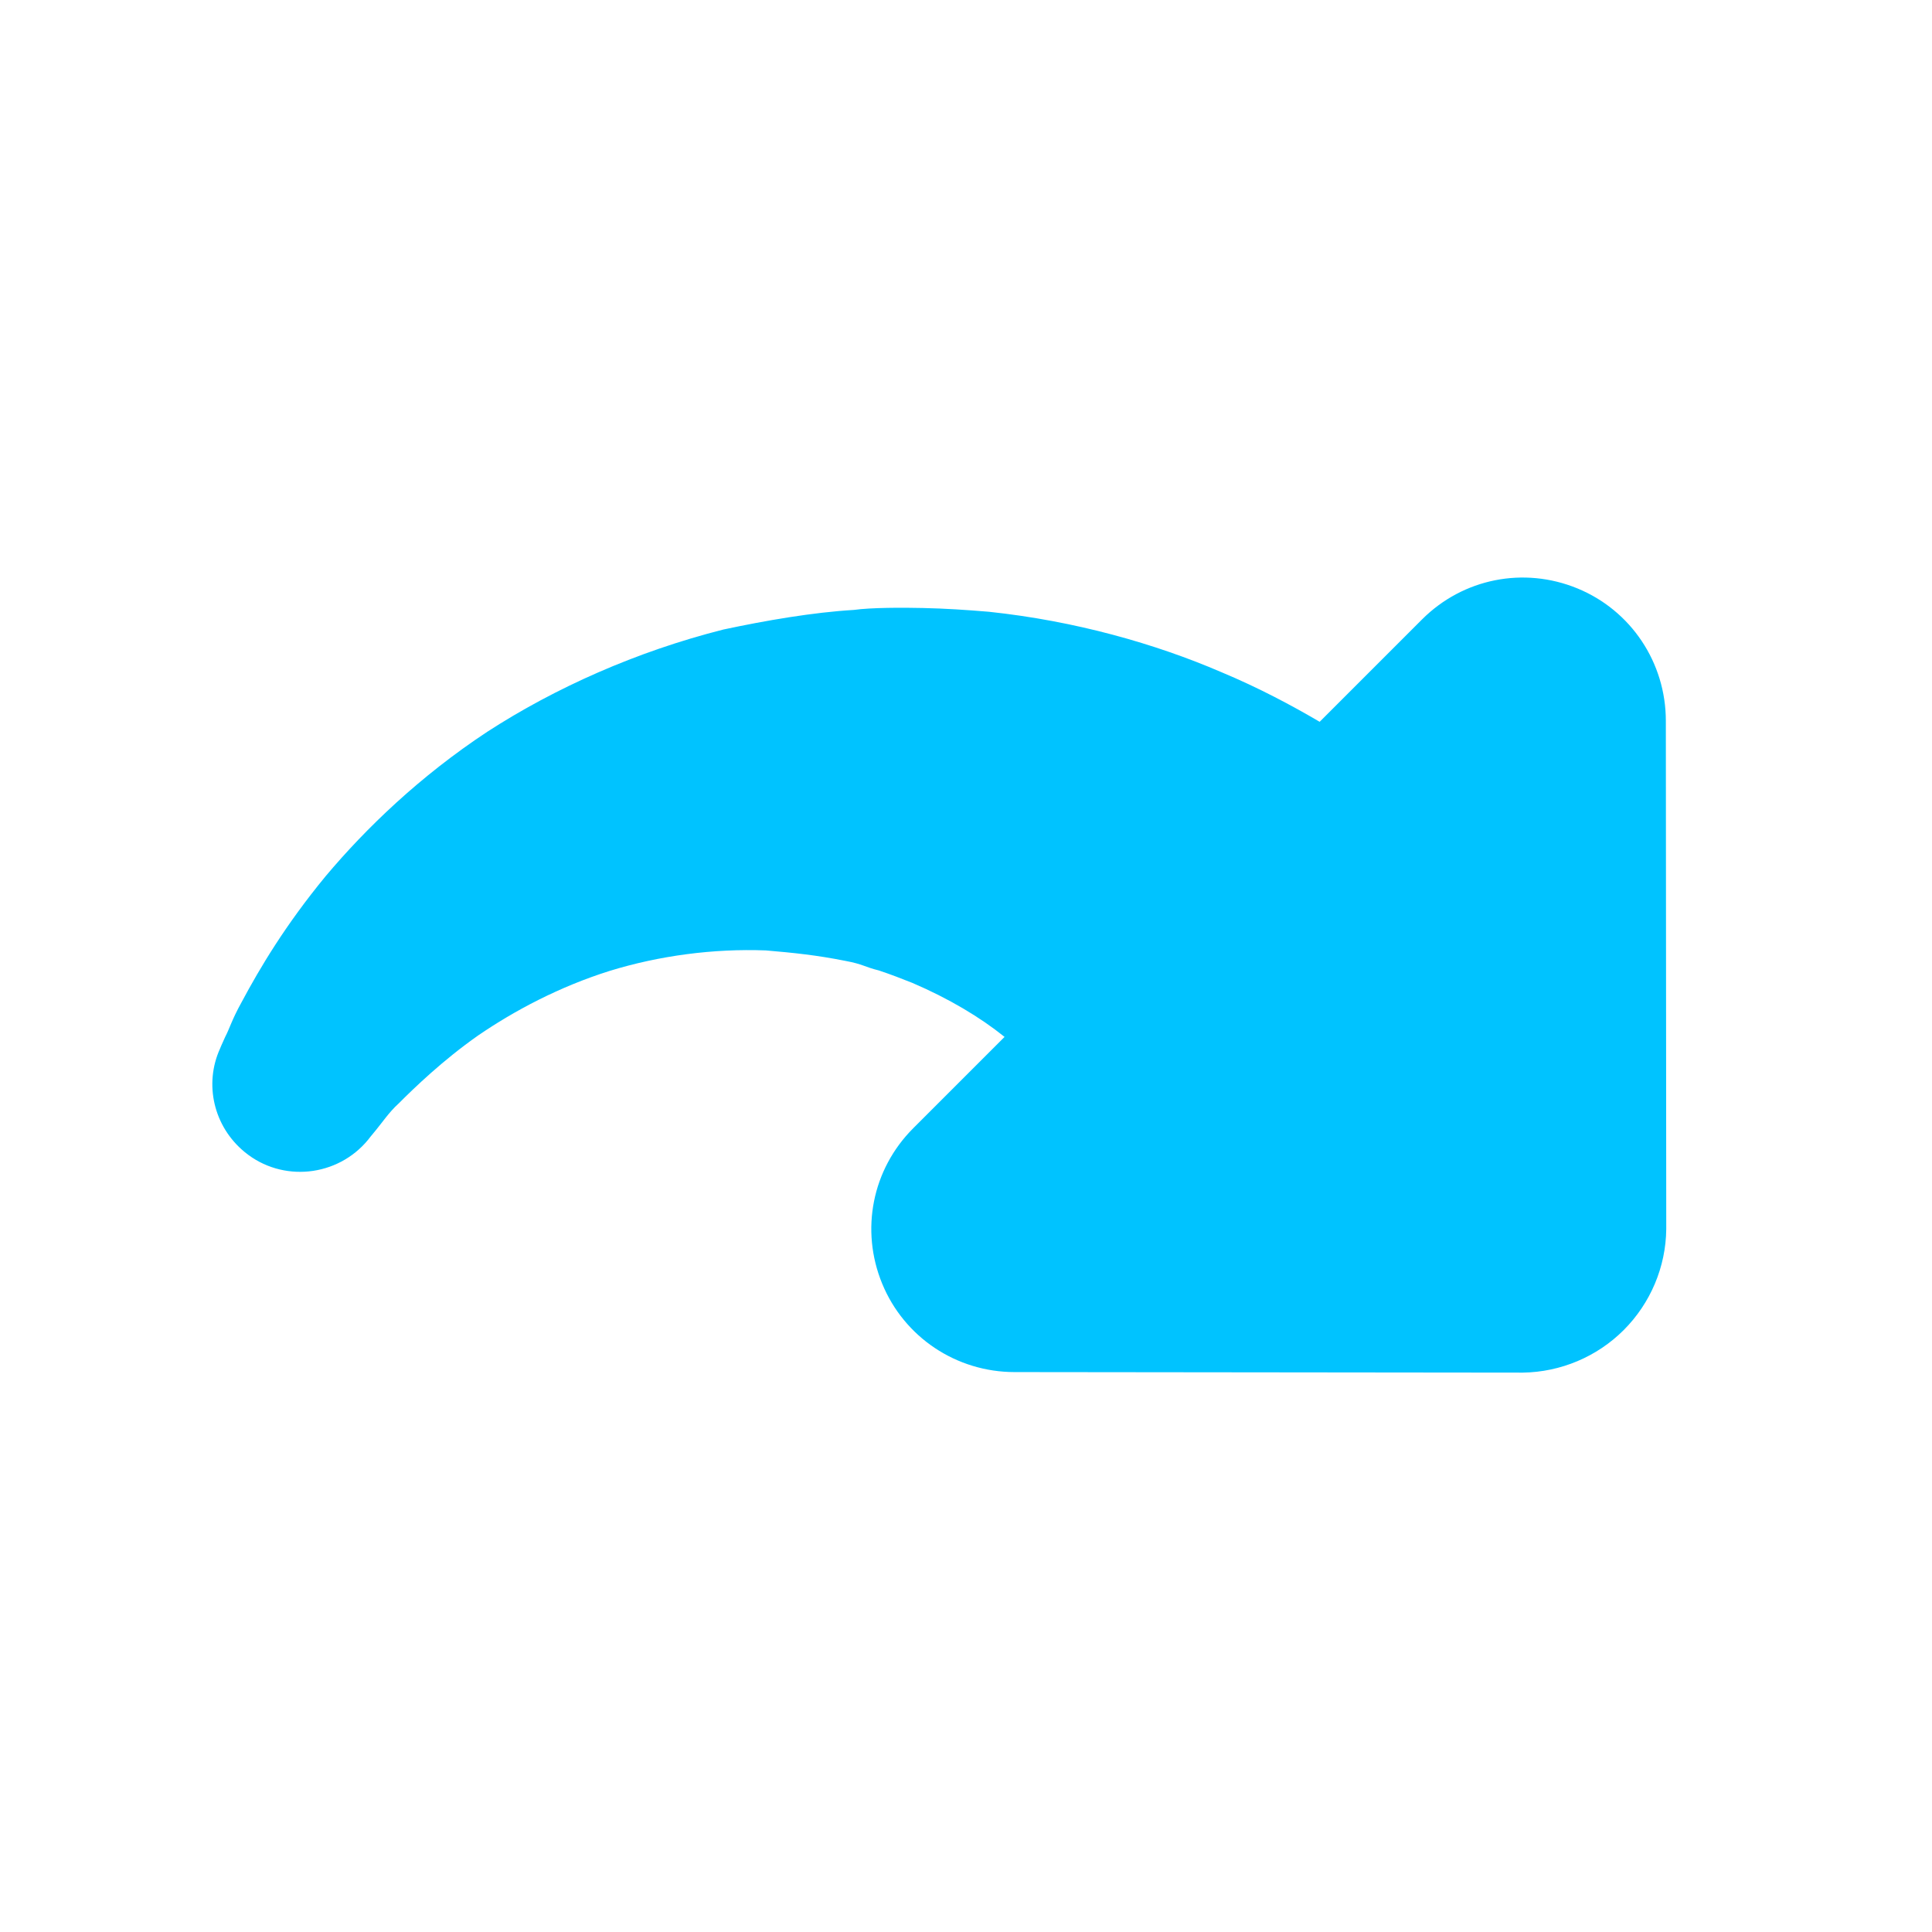
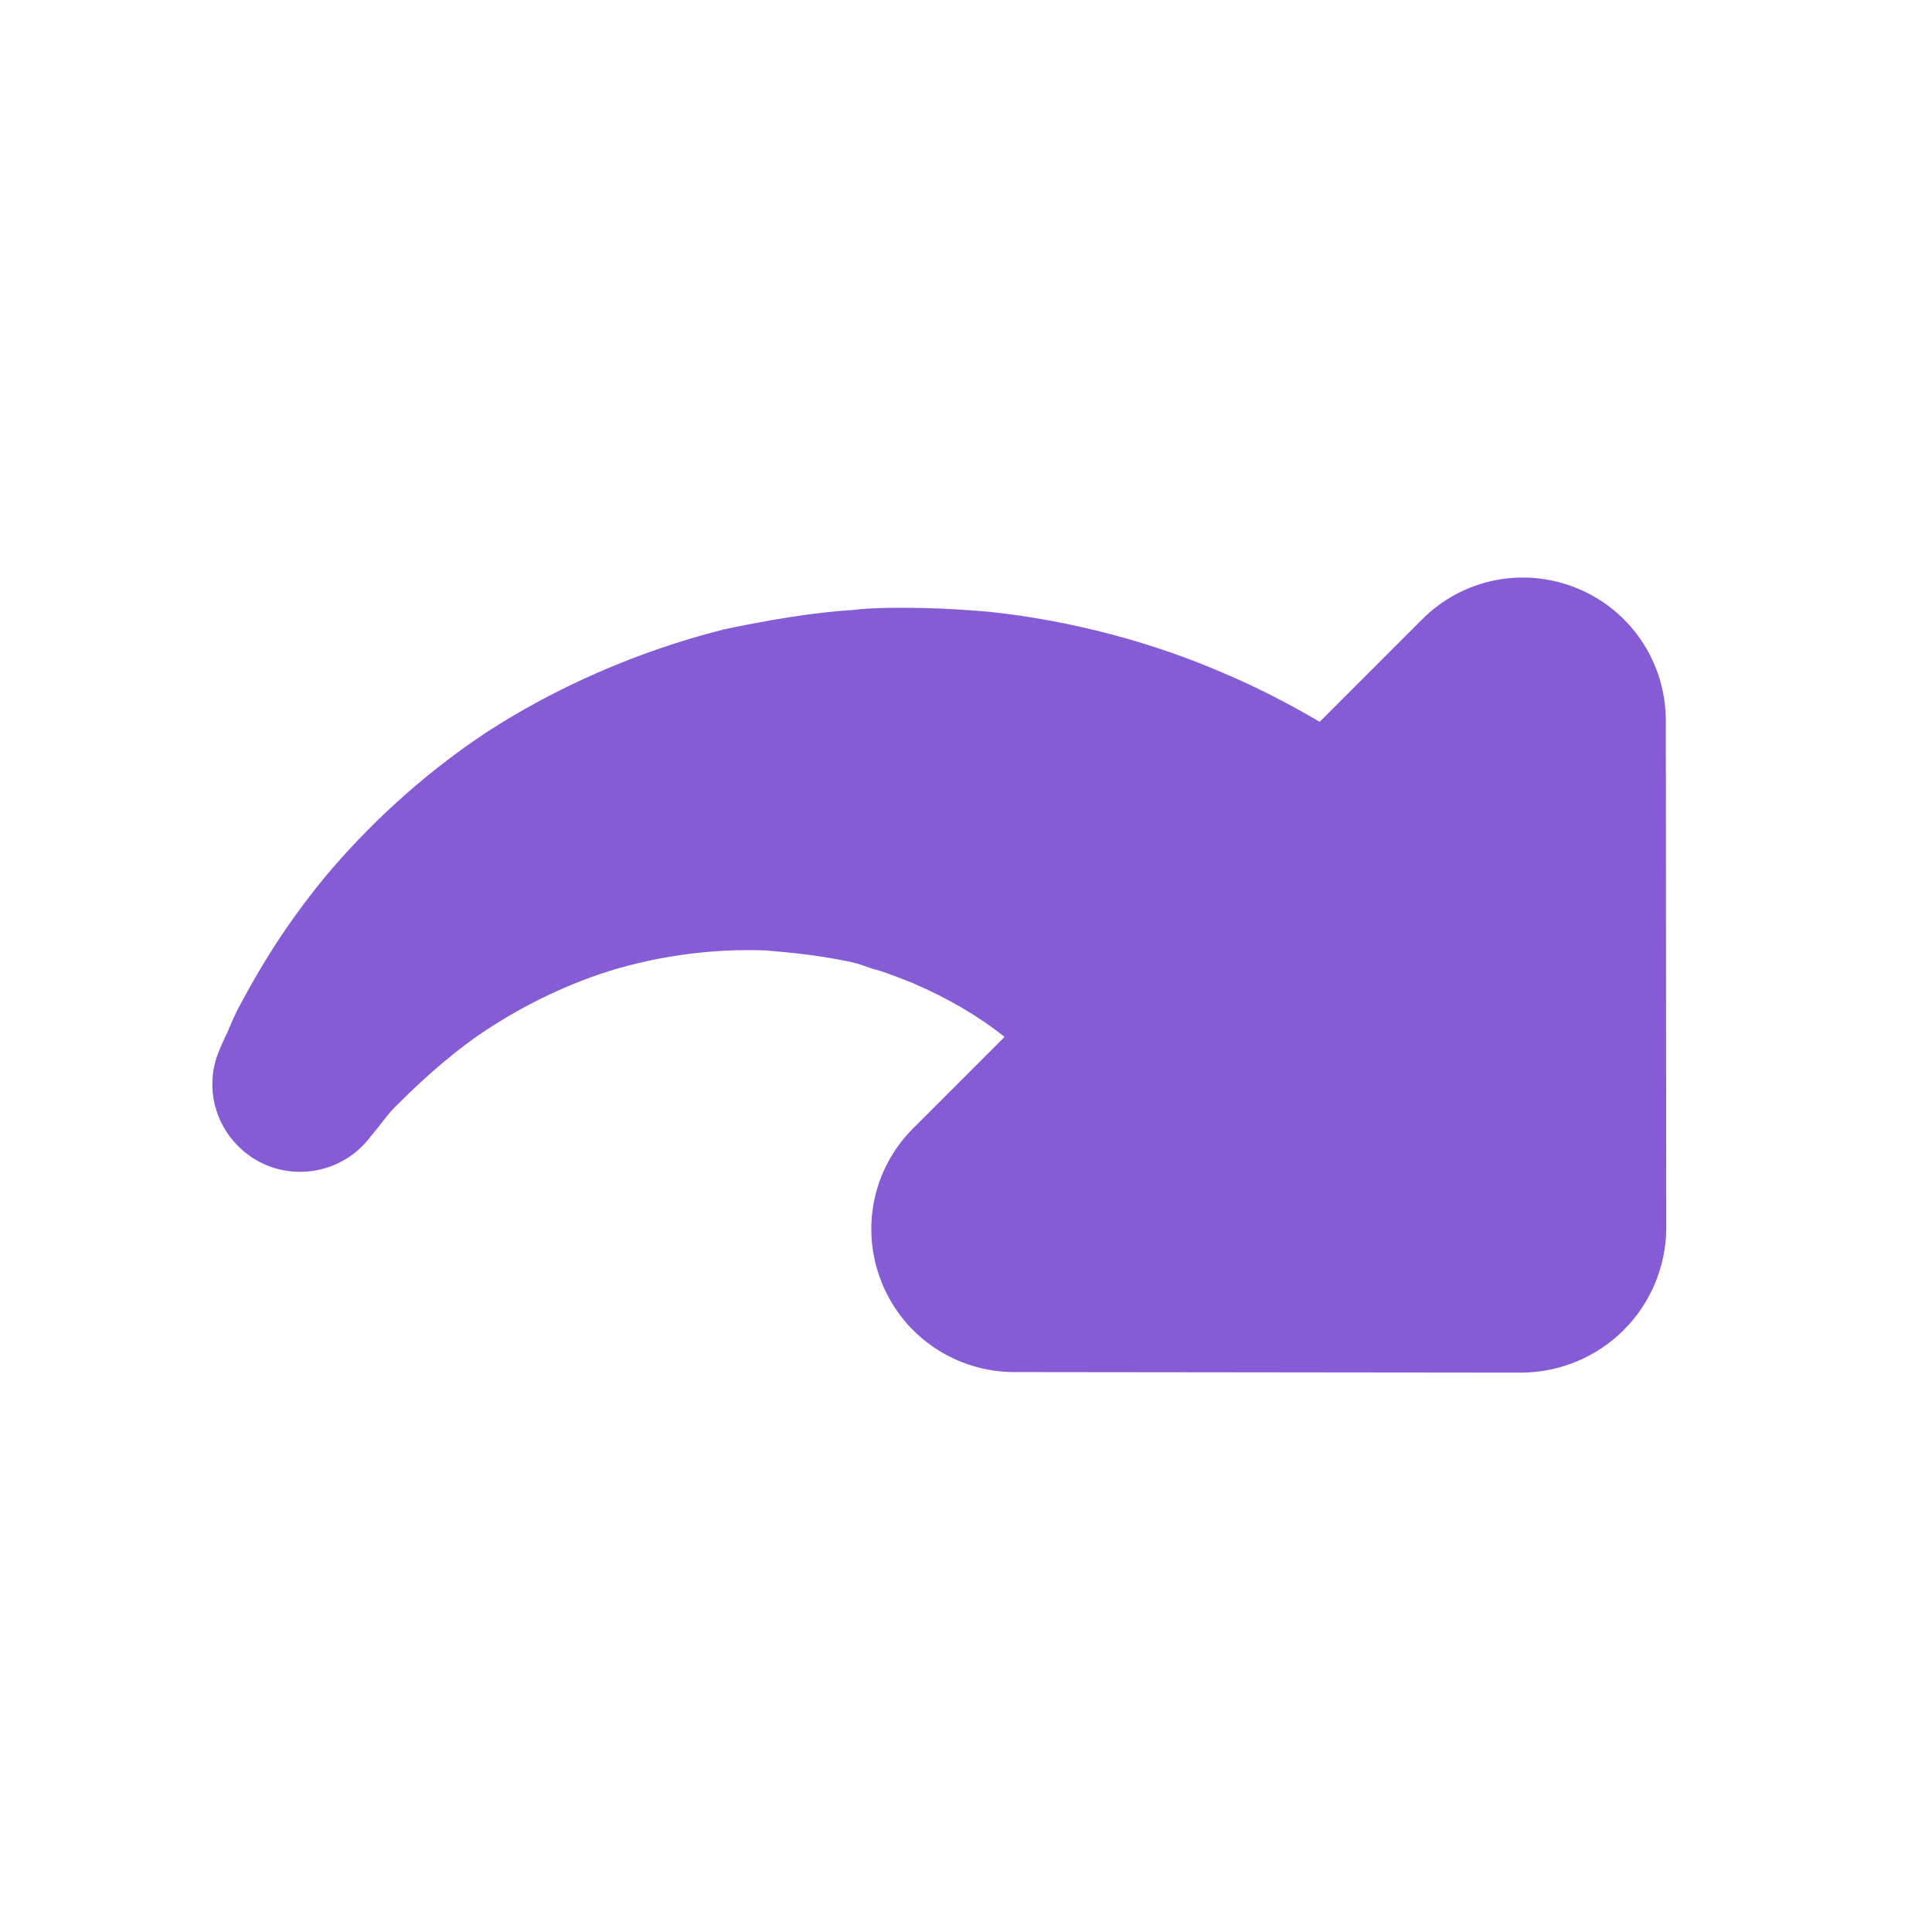
<svg xmlns="http://www.w3.org/2000/svg" width="20px" height="20px" viewBox="0 0 20 20" version="1.1">
  <defs />
  <g id="Page-1" stroke="none" stroke-width="1" fill="none" fill-rule="evenodd">
-     <g id="redo" fill="#00c3ff">
+     <g id="redo" fill="#855CD6">
      <path d="M17.558,12.77 L13.84,16.494 C13.561,16.767 13.183,16.921 12.79,16.921 C12.399,16.921 12.021,16.767 11.74,16.494 L8.024,12.77 C7.597,12.343 7.471,11.706 7.702,11.153 C7.933,10.6 8.465,10.243 9.067,10.243 L10.404,10.243 C10.369,9.921 10.278,9.557 10.124,9.172 C10.076,9.06 10.026,8.948 9.97,8.836 C9.893,8.71 9.901,8.675 9.795,8.521 C9.627,8.269 9.473,8.08 9.29,7.863 C8.92,7.464 8.472,7.121 7.996,6.869 C7.513,6.617 7.009,6.463 6.561,6.379 C6.12,6.302 5.714,6.295 5.476,6.295 C5.357,6.288 5.203,6.316 5.126,6.323 C5.042,6.33 4.993,6.337 4.993,6.337 C4.496,6.386 4.048,6.022 3.999,5.525 C3.957,5.105 4.202,4.727 4.573,4.587 C4.573,4.587 4.622,4.566 4.699,4.538 C4.79,4.51 4.874,4.461 5.07,4.405 C5.462,4.286 5.959,4.16 6.61,4.097 C7.254,4.041 8.031,4.055 8.851,4.223 C9.669,4.398 10.53,4.727 11.328,5.203 C11.706,5.448 12.112,5.735 12.427,6.015 C12.567,6.12 12.805,6.358 12.945,6.505 C13.106,6.673 13.253,6.841 13.401,7.016 C13.967,7.716 14.387,8.472 14.66,9.158 C14.821,9.55 14.933,9.921 15.017,10.243 L16.515,10.243 C17.117,10.243 17.649,10.6 17.88,11.153 C18.111,11.706 17.985,12.343 17.558,12.77" id="Fill-1" transform="translate(10.99425, 10.49425) rotate(-45) translate(-10.99425, -10.49425) " />
    </g>
  </g>
</svg>
